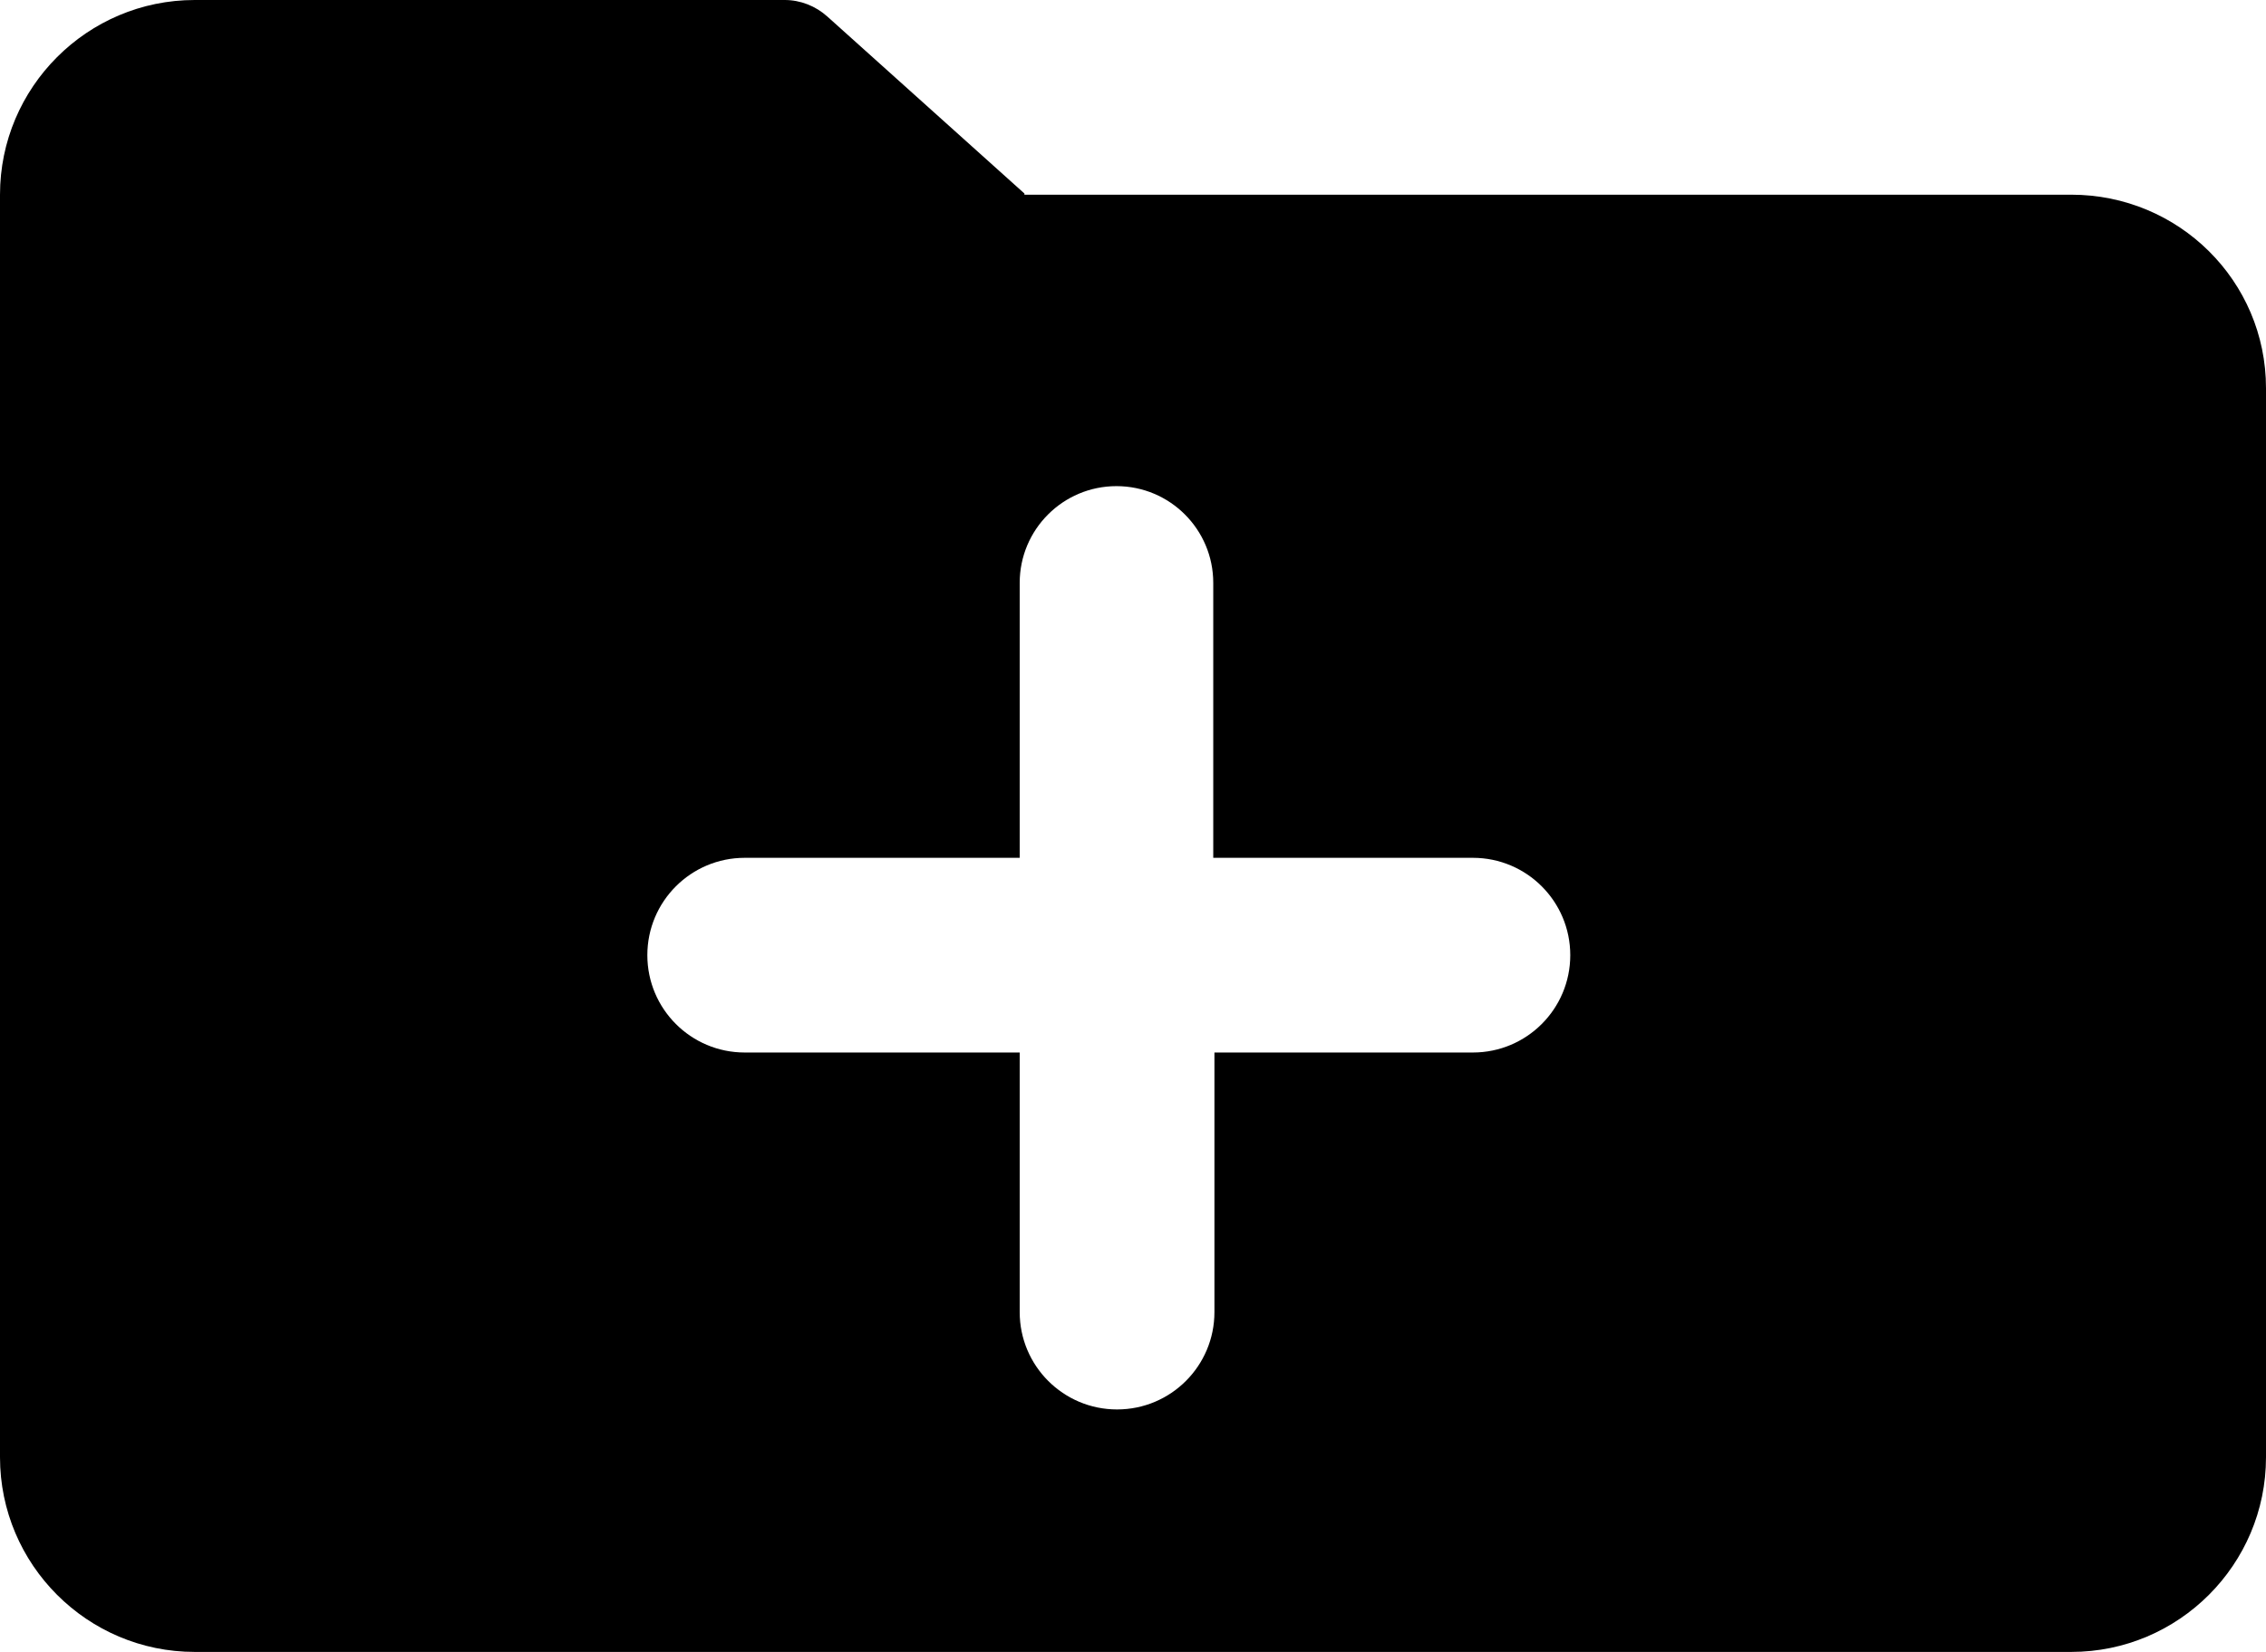
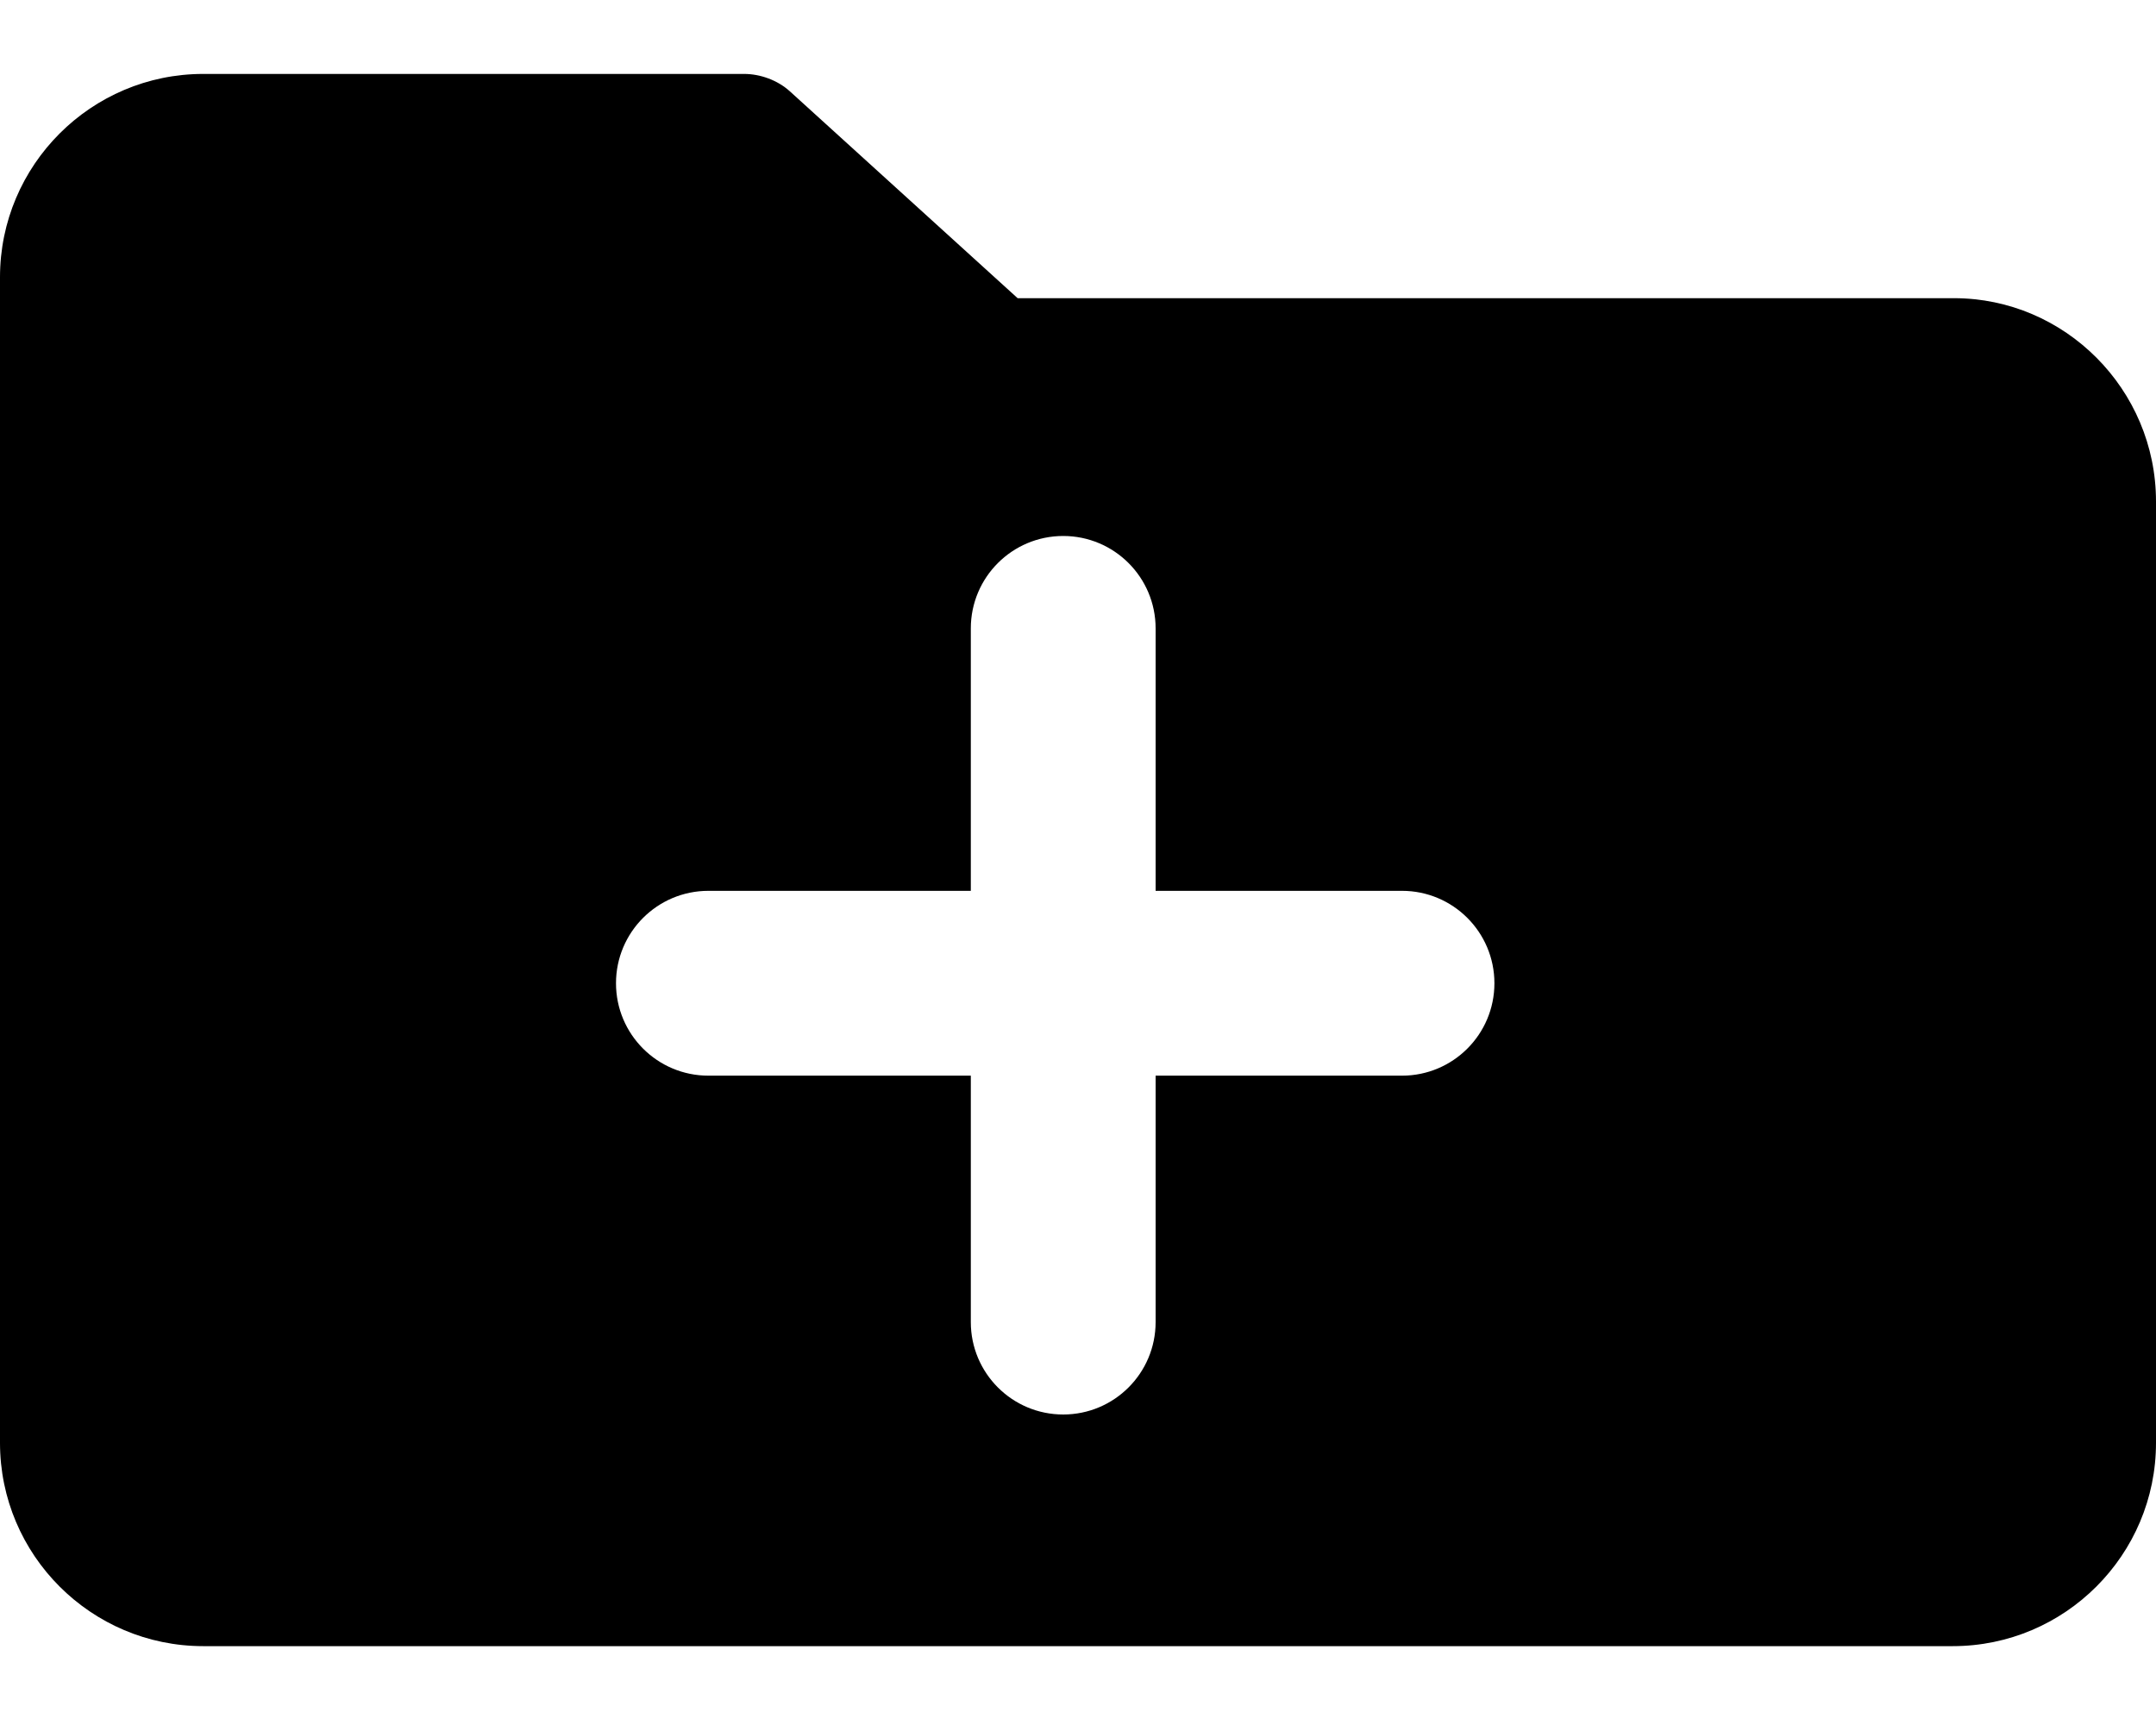
- <svg xmlns="http://www.w3.org/2000/svg" viewBox="0 0 192 140">
-   <path fill-rule="evenodd" d="M86.8 16.5h88.7c9.1 0 16.5 7.3 16.5 16.4v90.6c0 9.1-7.4 16.5-16.5 16.5h-159C7.4 140 0 132.6 0 123.5v-107C0 7.4 7.4 0 16.5 0h50c1.3 0 2.6.5 3.6 1.4l16.7 15zm-.4 56.2H63.1a8.2 8.2 0 0 0 0 16.5h23.3v22a8.2 8.2 0 1 0 16.5 0v-22h21.9a8.2 8.2 0 1 0 0-16.5h-22V49.4a8.2 8.2 0 0 0-16.4 0v23.3z" />
+ <svg xmlns="http://www.w3.org/2000/svg" viewBox="0 0 175 140">
+   <path fill-rule="evenodd" d="M82.6 24.2h76c9 0 16.4 7.4 16.4 16.5v76.4c0 9.1-7.4 16.5-16.5 16.5h-142c-9.1 0-16.5-7.4-16.5-16.5V22.5C0 13.4 7.4 6 16.5 6h43.9c1.3 0 2.7.5 3.7 1.4l18.5 16.8zm-3.8 48.1H57.5a7.5 7.5 0 1 0 0 15h21.3v20a7.5 7.5 0 1 0 15 0v-20h20a7.5 7.5 0 0 0 0-15h-20V51a7.5 7.5 0 1 0-15 0v21.3z" />
</svg>
